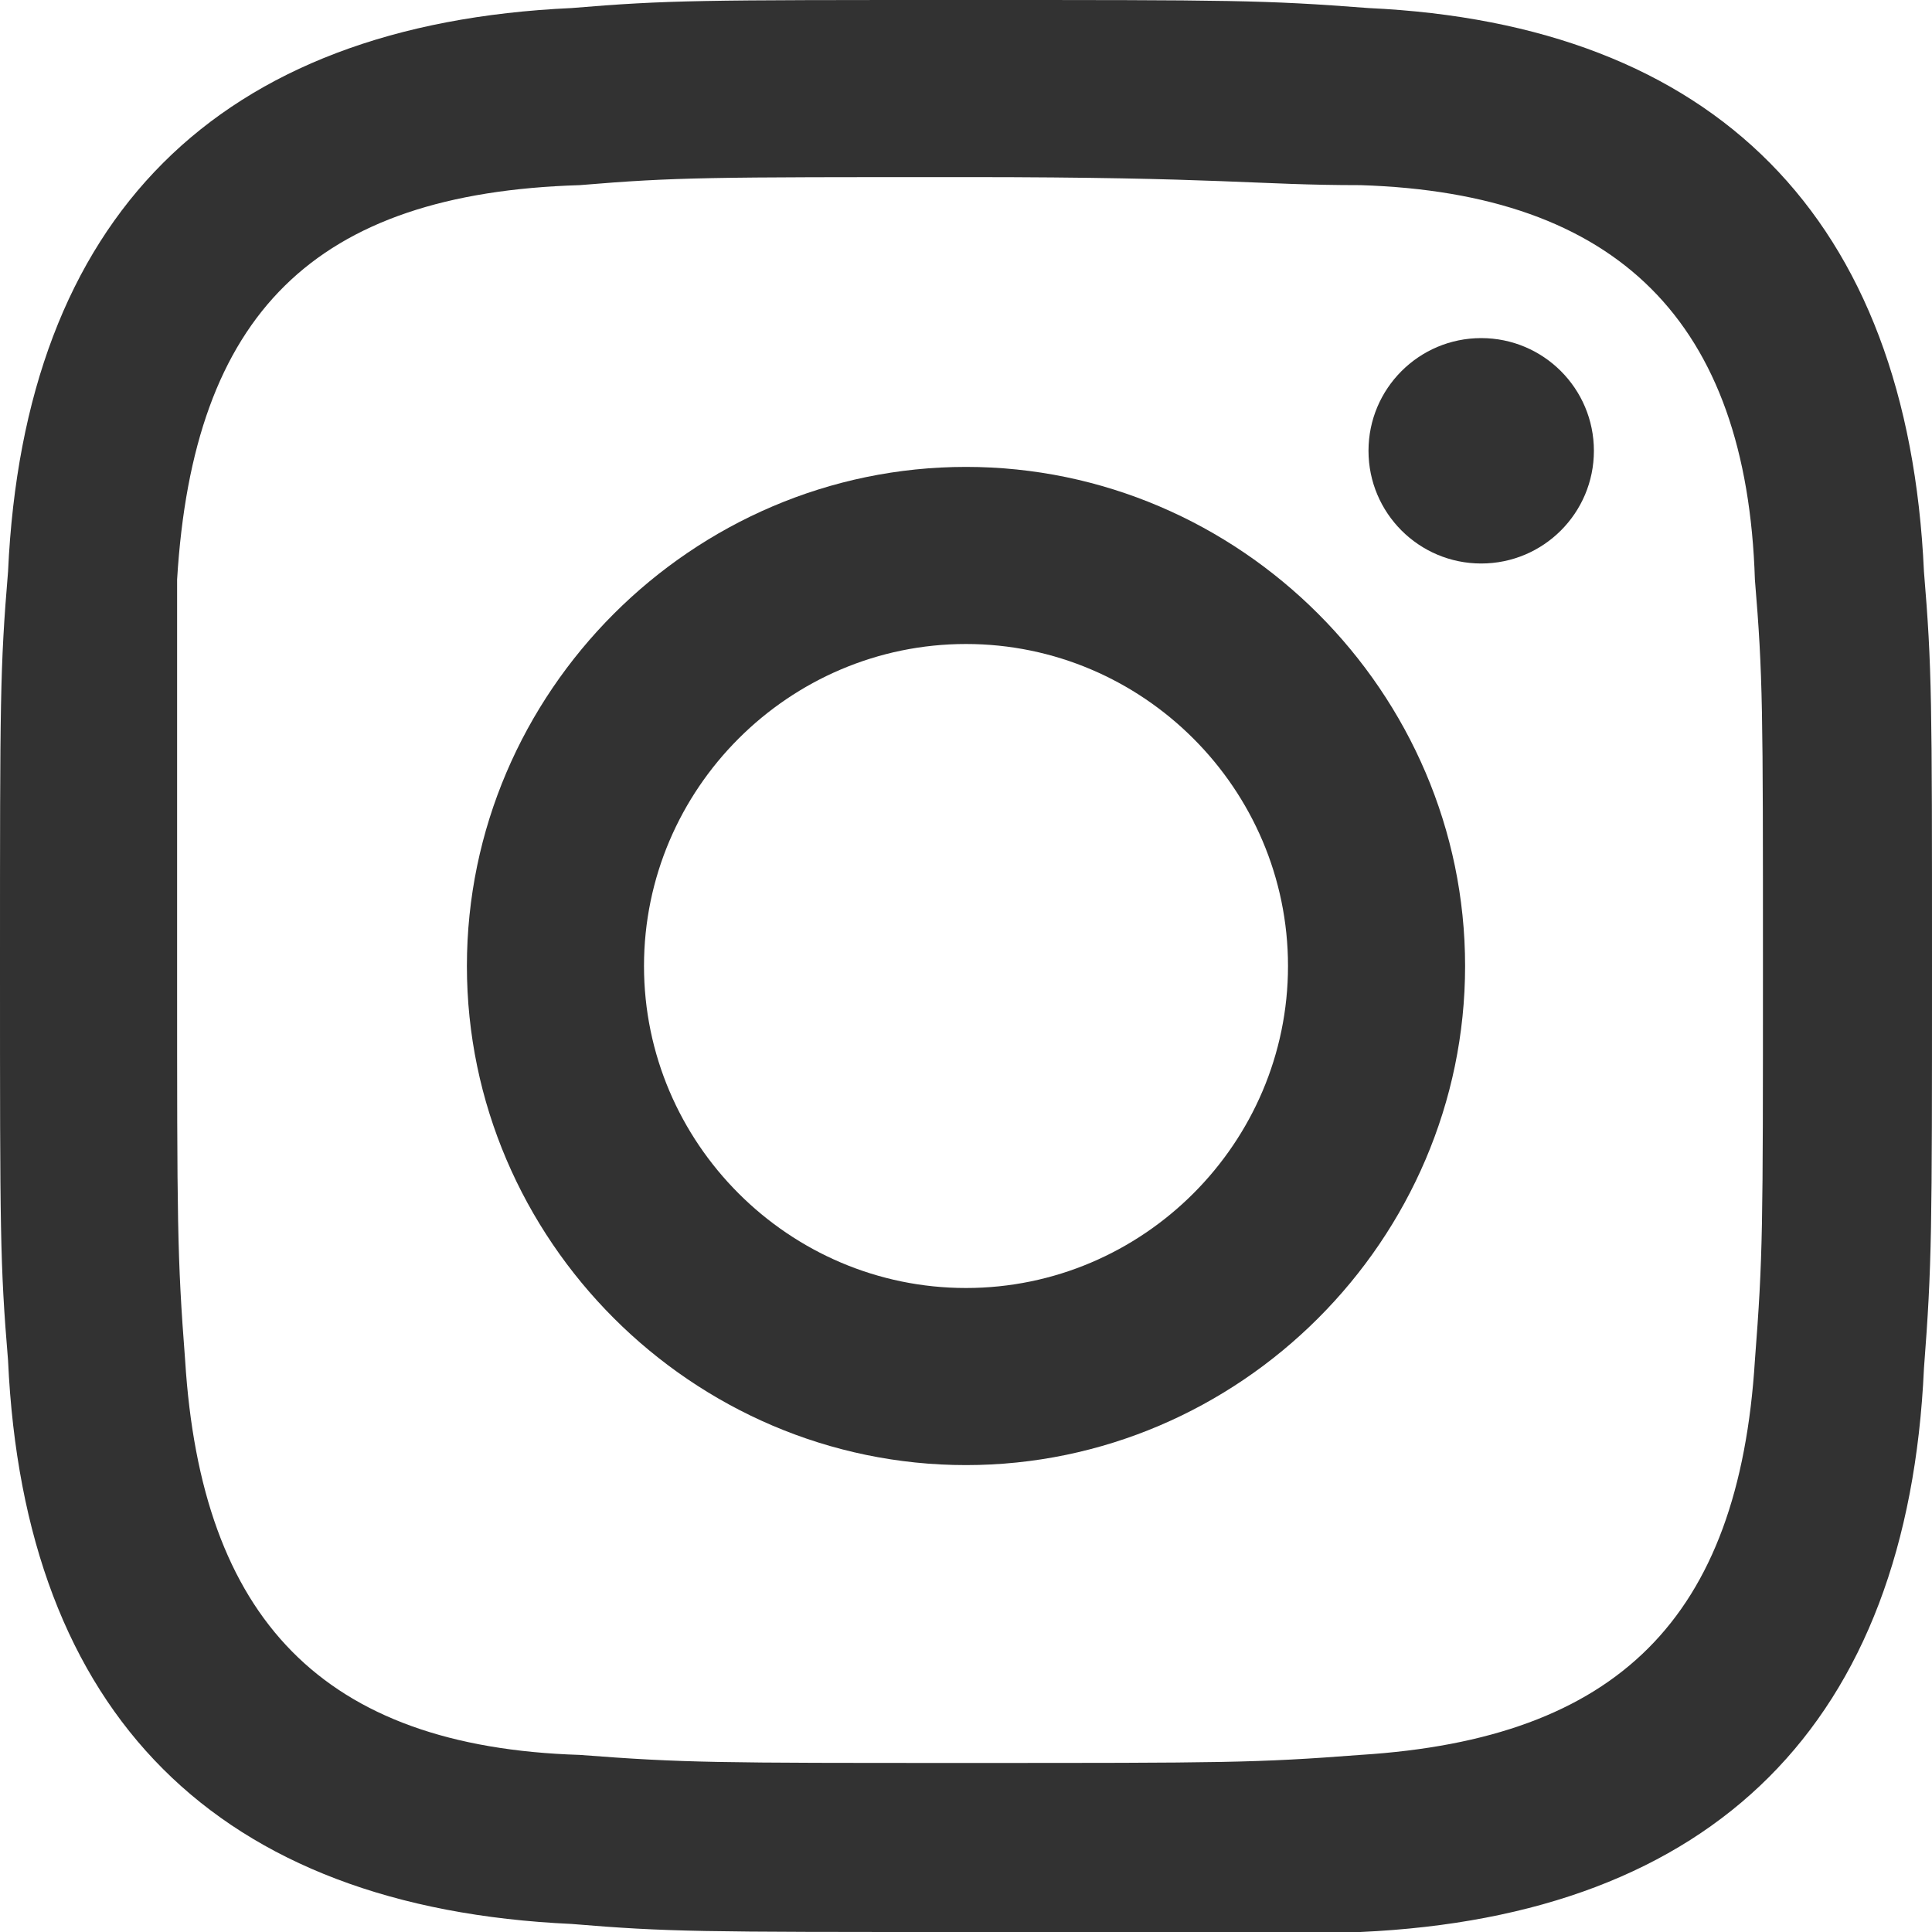
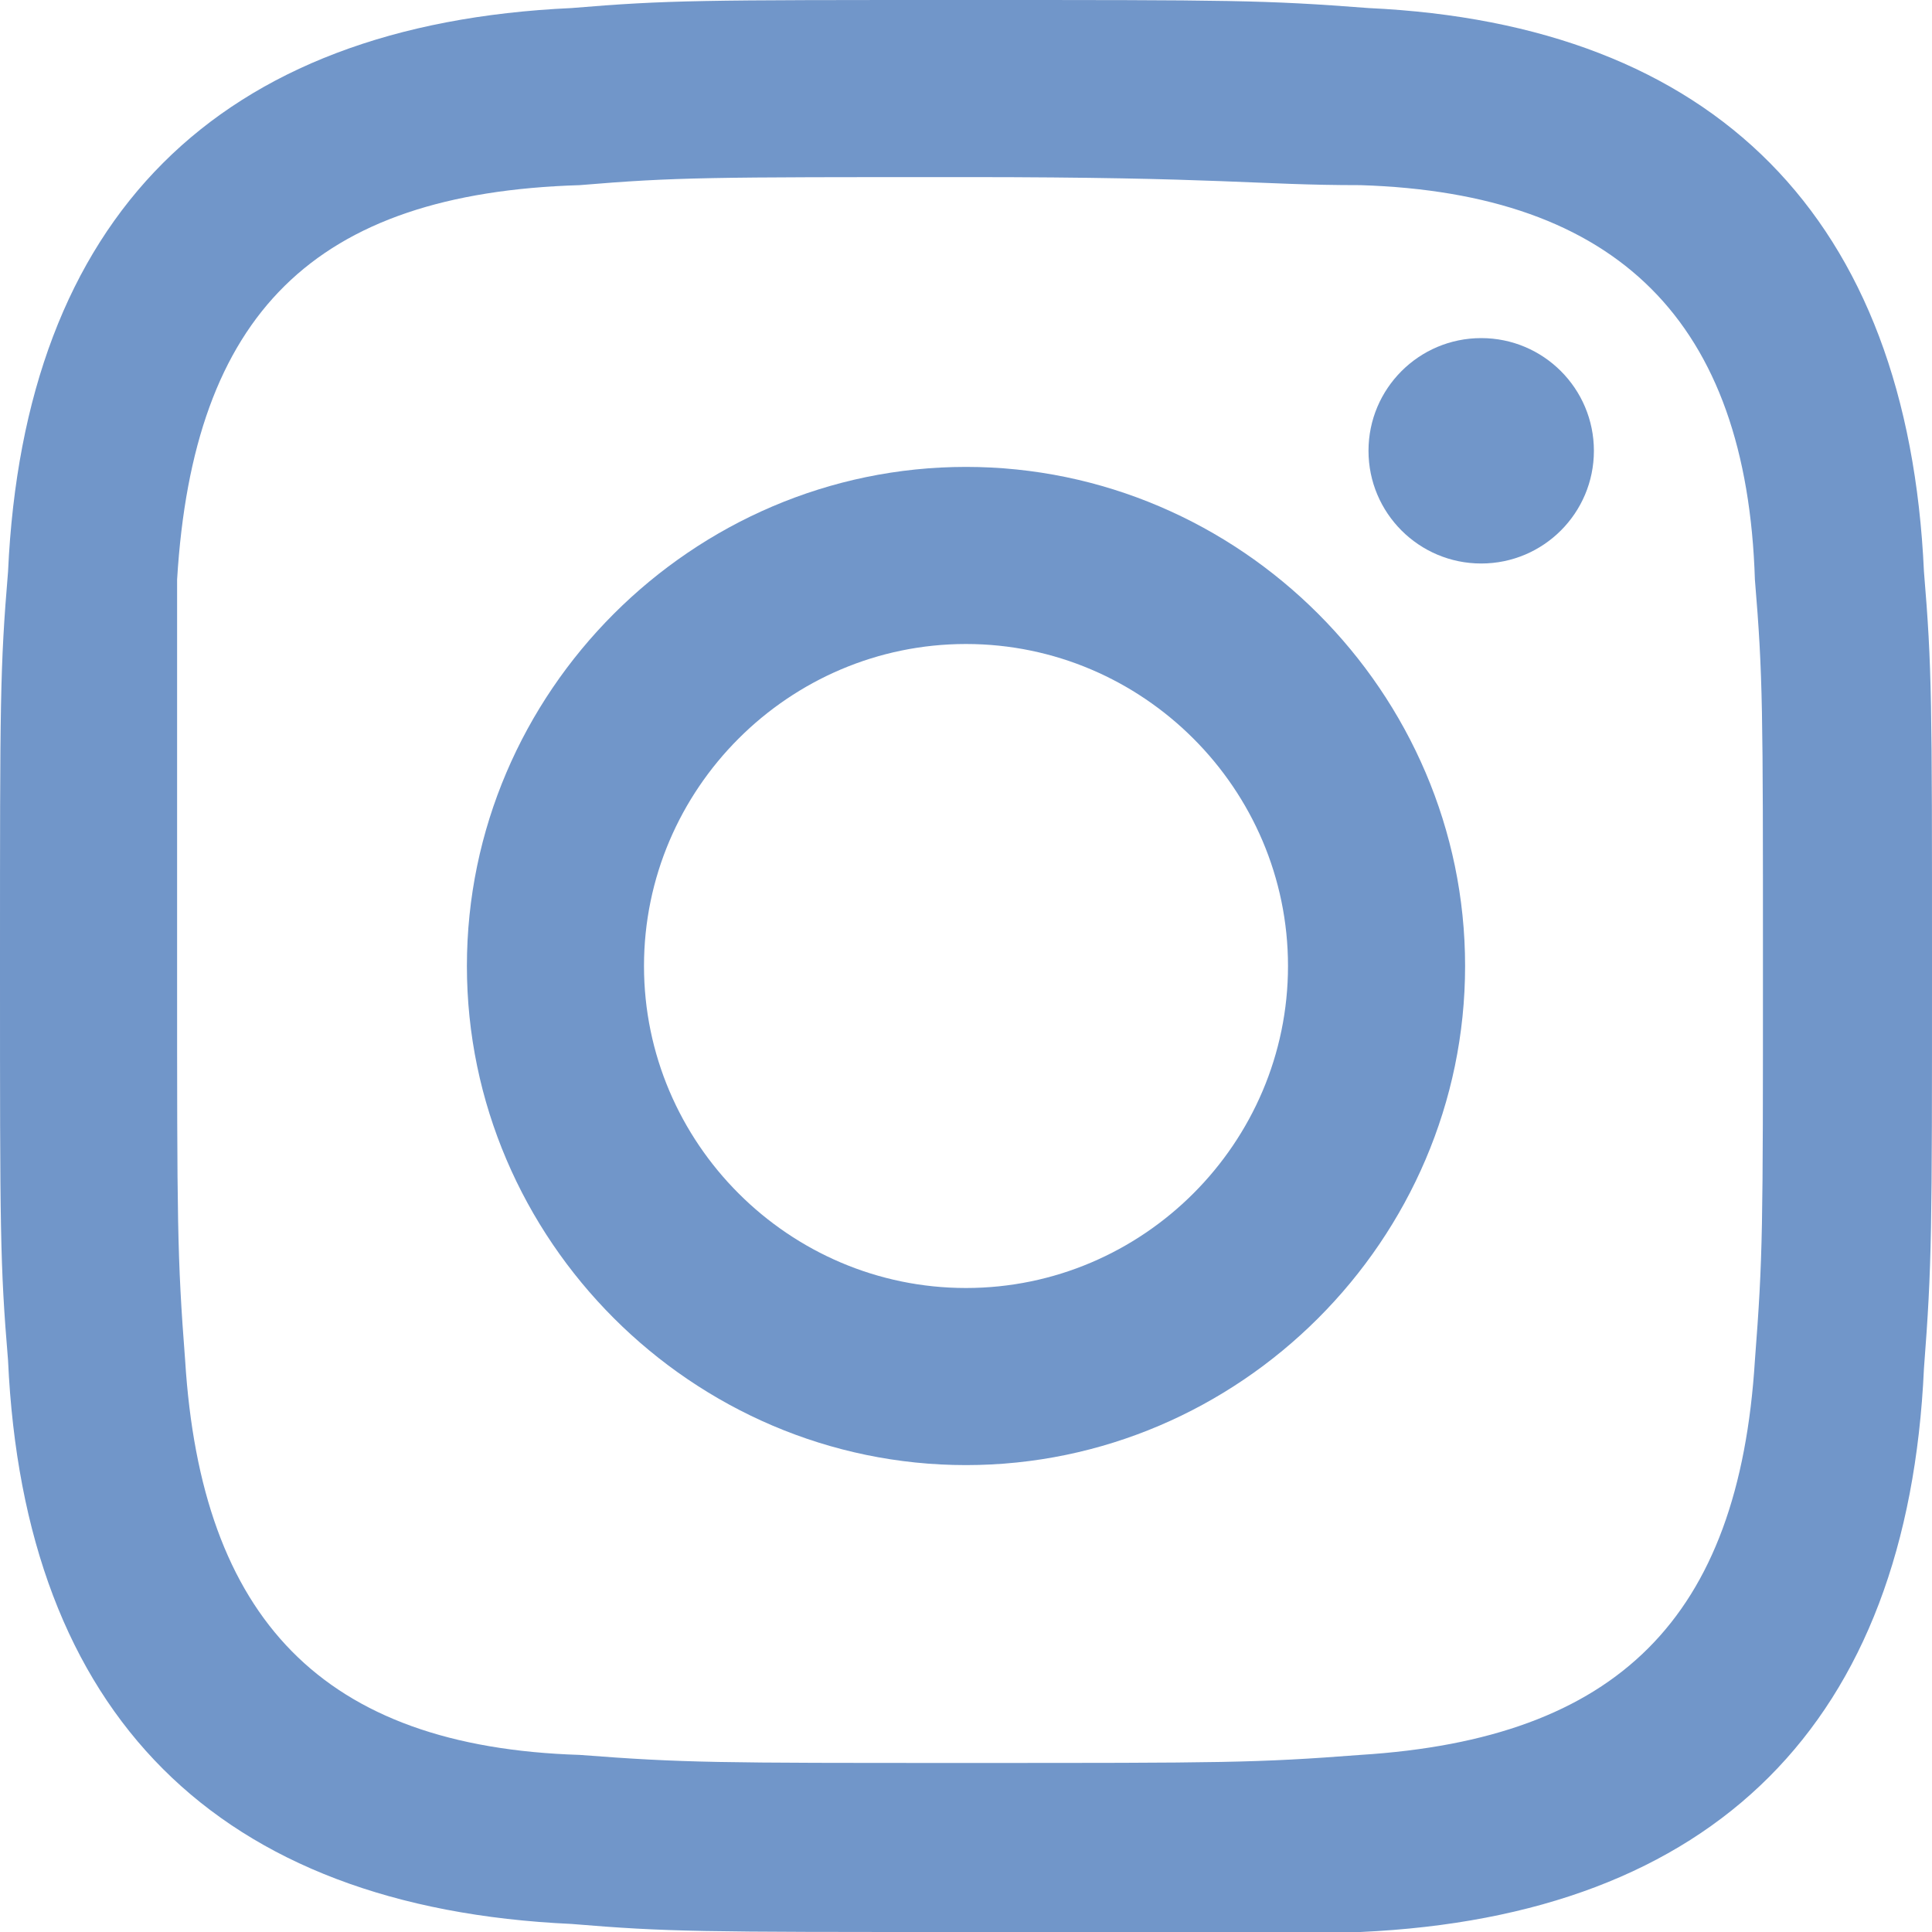
<svg xmlns="http://www.w3.org/2000/svg" version="1.1" id="Layer_1" x="0px" y="0px" viewBox="0 0 24 24" style="enable-background:new 0 0 24 24;" xml:space="preserve">
  <style type="text/css">
- 	.st0{fill:#323232;}
+ 	.st0{fill:#7196c9;}
</style>
  <g>
    <g id="XMLID_00000044867151950754193940000003346958697369725365_">
      <g>
        <circle class="st0" cx="18.4" cy="5.6" r="1.4" />
        <path class="st0" d="M12,5.8c3.4,0,6.2,2.8,6.2,6.2s-2.8,6.2-6.2,6.2S5.8,15.4,5.8,12S8.6,5.8,12,5.8z M16,12c0-2.2-1.8-4-4-4     s-4,1.8-4,4s1.8,4,4,4S16,14.2,16,12z" />
        <path class="st0" d="M12,21.9c3.2,0,3.6,0,4.9-0.1c3.2-0.2,4.7-1.7,4.9-4.9c0.1-1.3,0.1-1.6,0.1-4.9c0-3.2,0-3.6-0.1-4.8     c-0.1-3.2-1.7-4.8-4.9-4.9c-1.3,0-1.7-0.1-4.9-0.1s-3.6,0-4.8,0.1c-3.3,0.1-4.8,1.6-5,4.9c0,1.2,0,1.6,0,4.8s0,3.6,0.1,4.9     c0.2,3.2,1.7,4.8,4.9,4.9C8.5,21.9,8.9,21.9,12,21.9z M0.1,16.9C0,15.7,0,15.3,0,12s0-3.7,0.1-4.9c0.2-4.4,2.6-6.8,7-7     C8.3,0,8.7,0,12,0s3.7,0,5,0.1c4.3,0.2,6.7,2.6,6.9,7C24,8.3,24,8.7,24,12s0,3.7-0.1,5c-0.2,4.4-2.6,6.8-7,7c-1.2,0-1.6,0-4.9,0     s-3.7,0-4.9-0.1C2.7,23.7,0.3,21.3,0.1,16.9z" />
      </g>
      <g>
		</g>
    </g>
  </g>
</svg>
